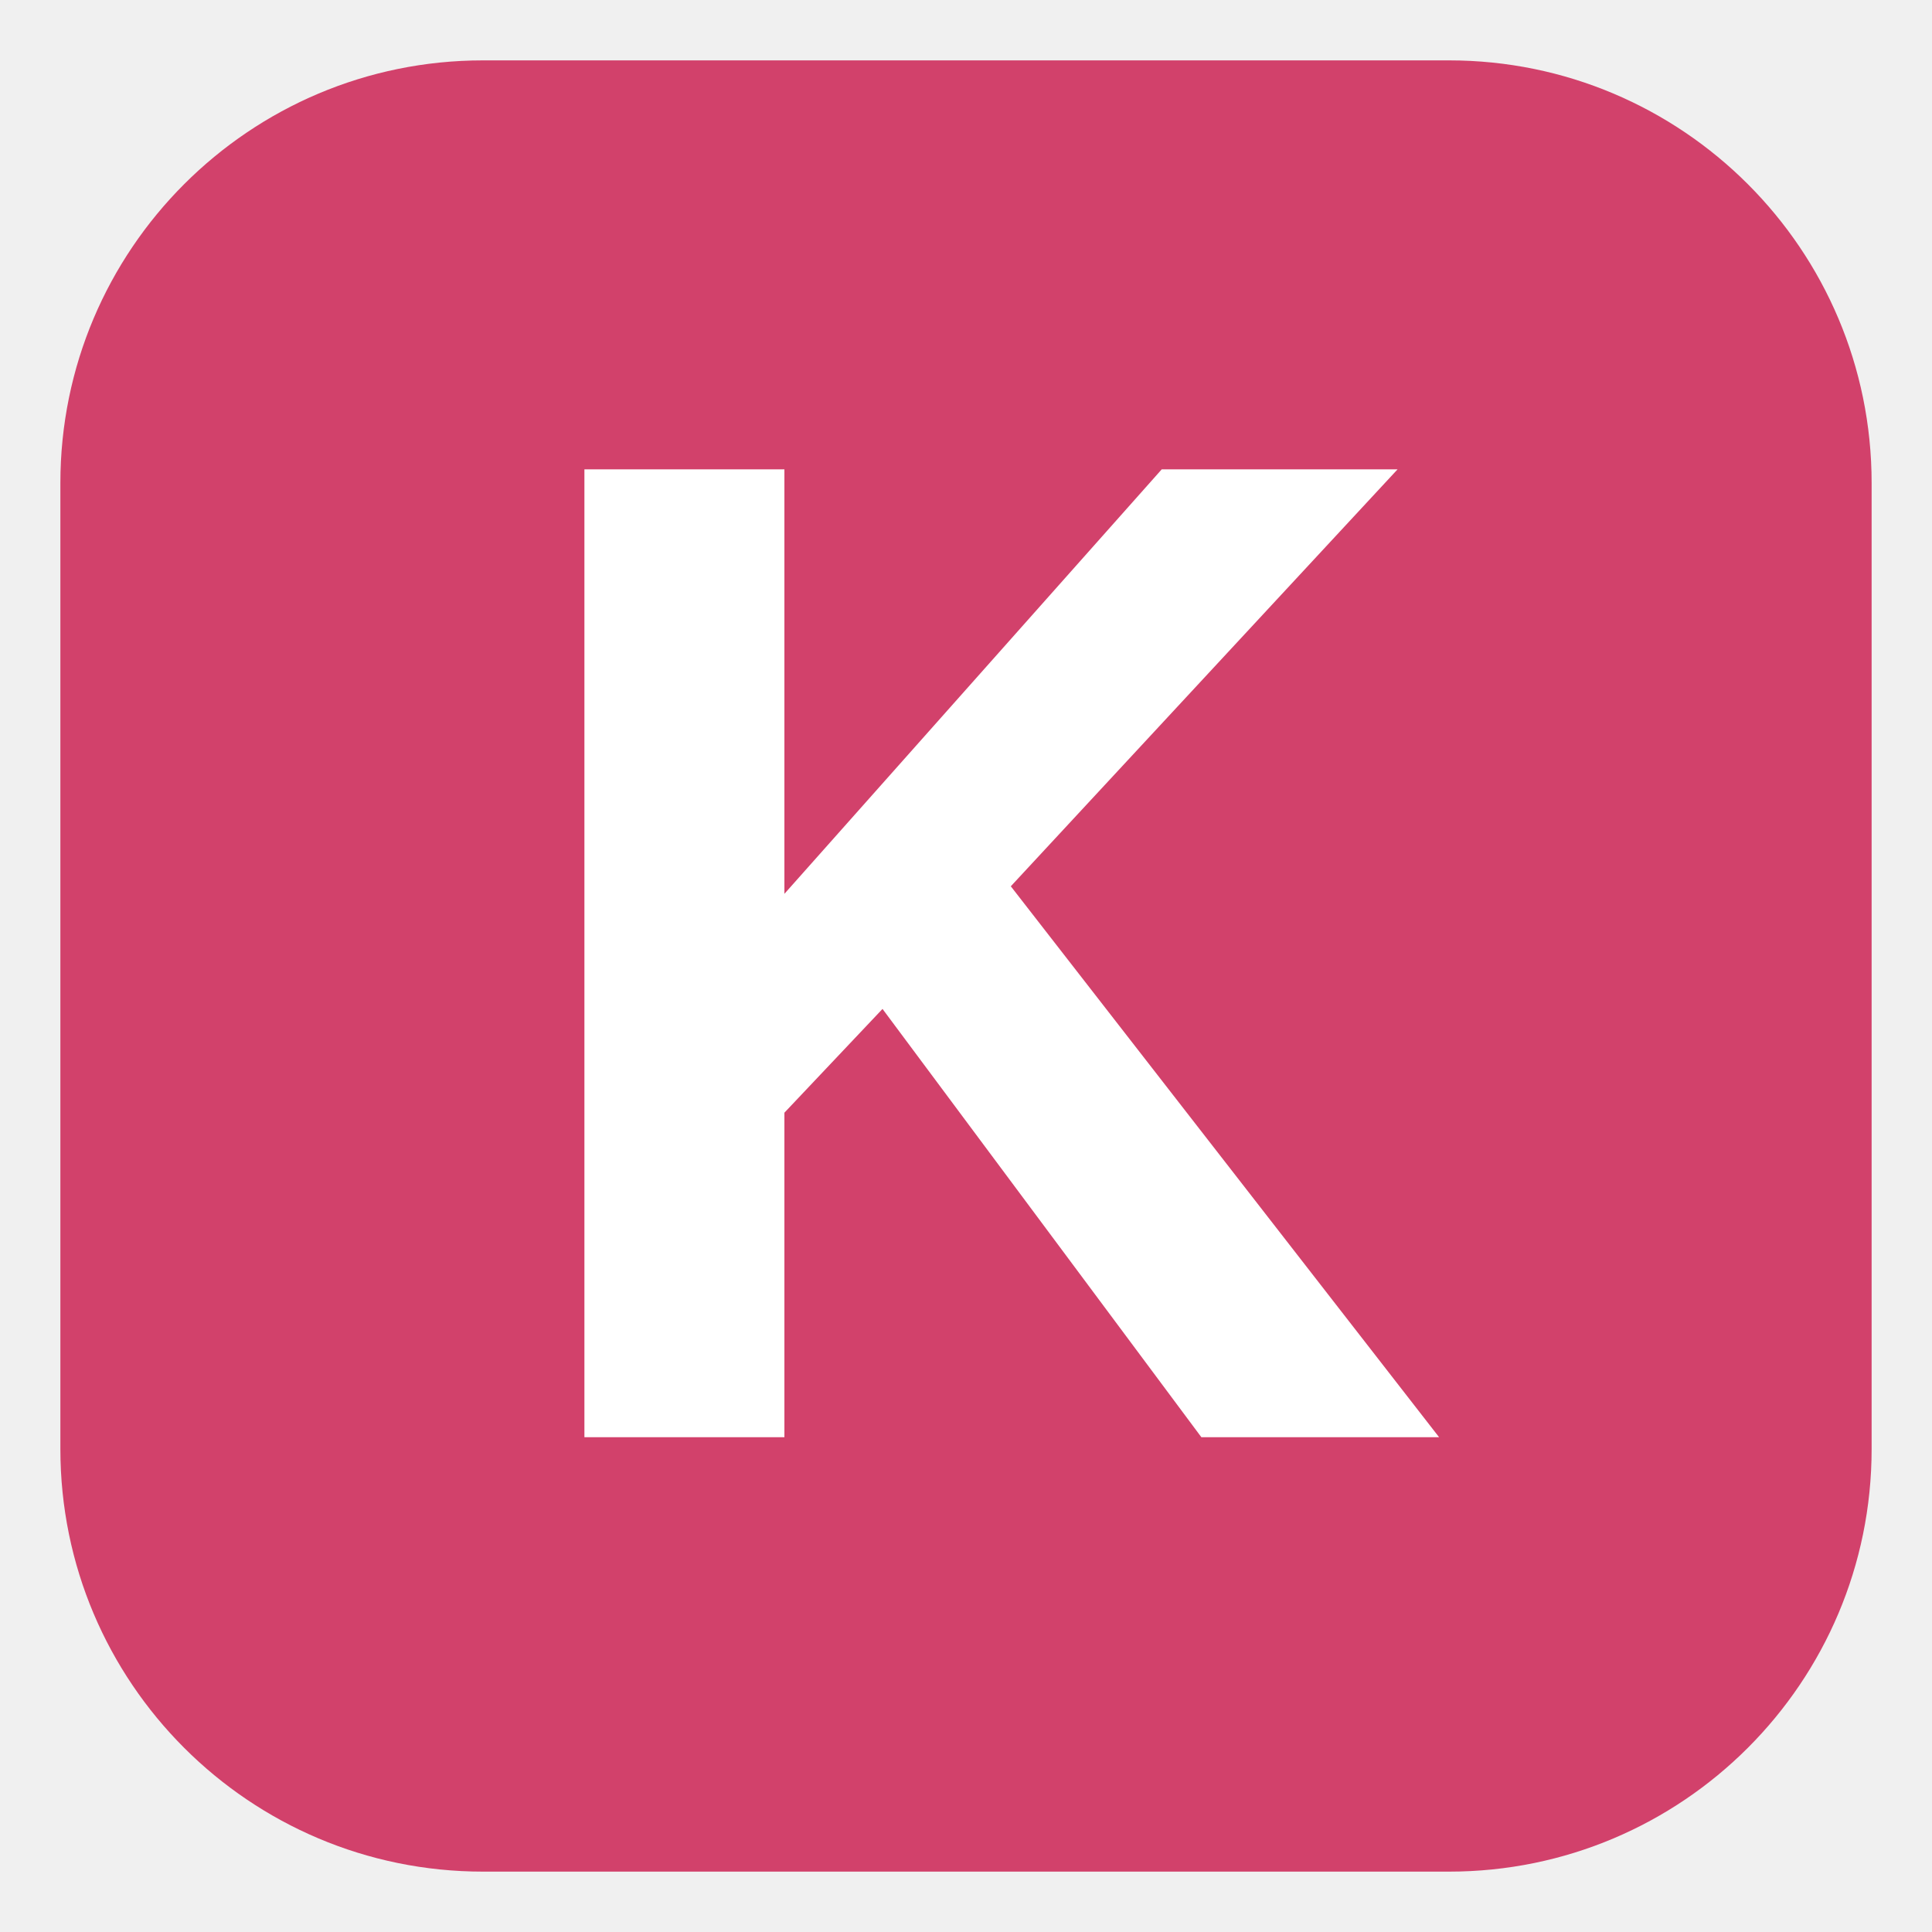
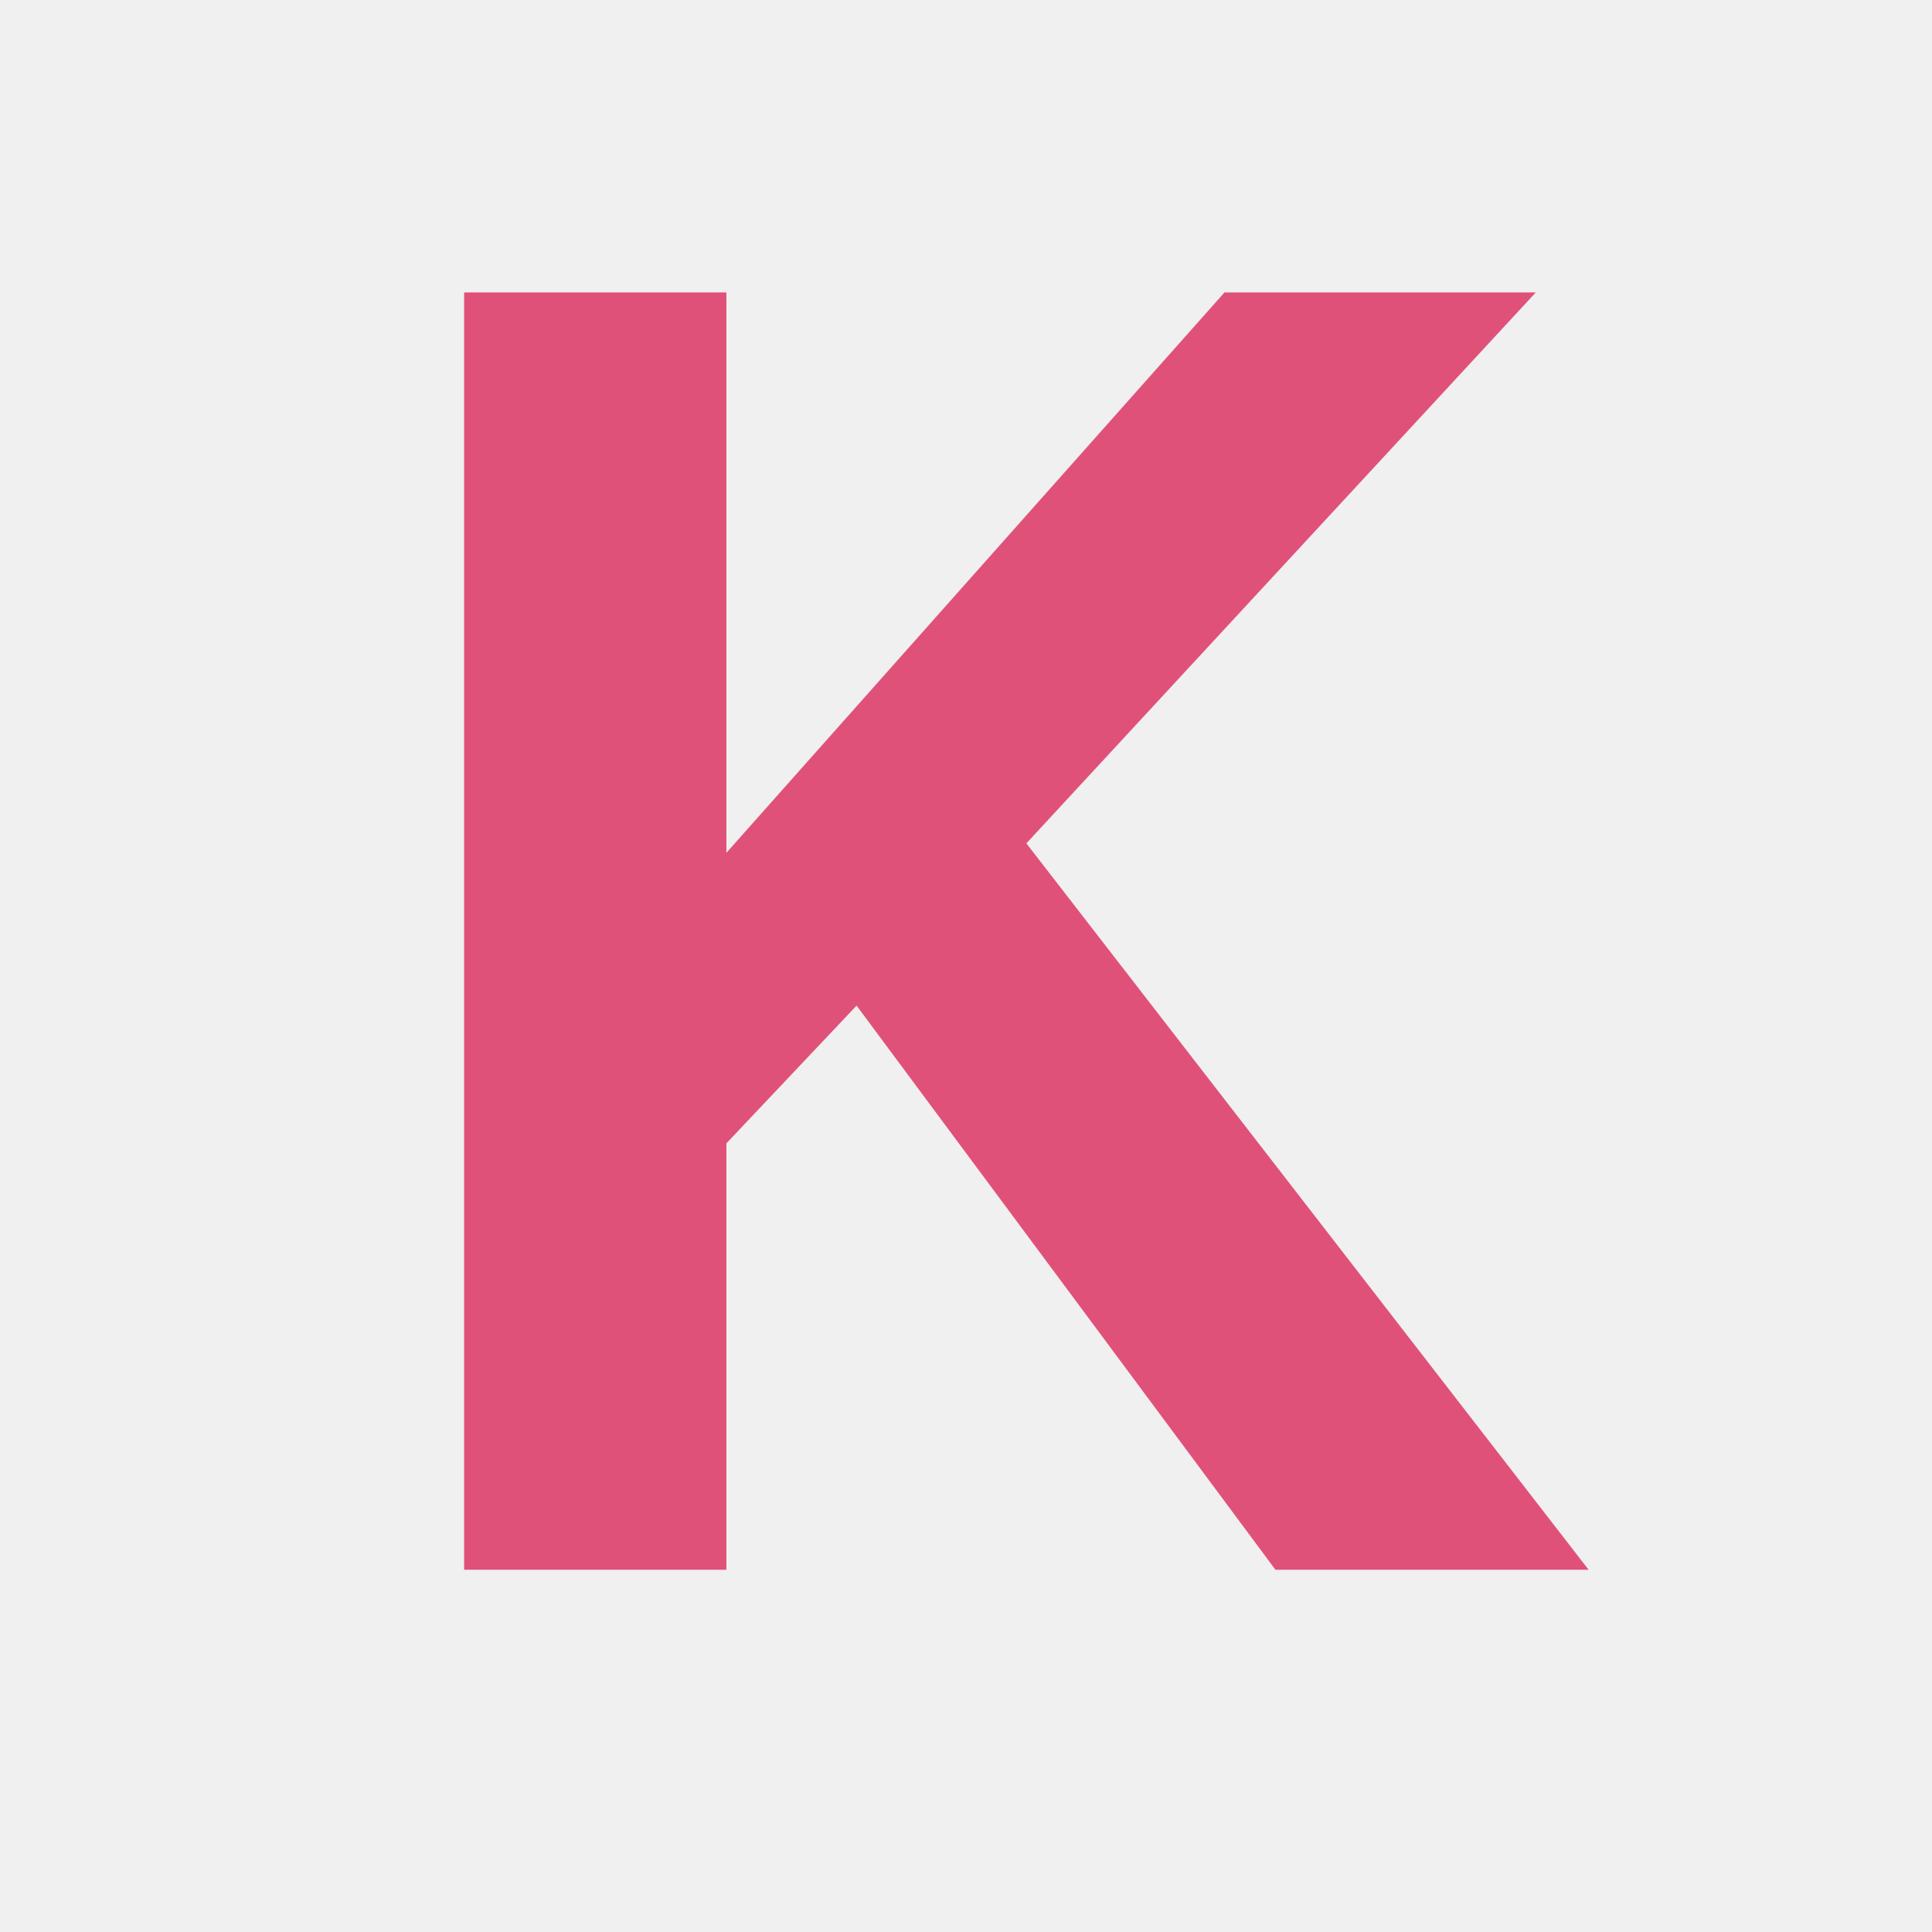
<svg xmlns="http://www.w3.org/2000/svg" width="16" height="16" viewBox="0 0 16 16">
-   <rect x="0.5" y="0.5" width="15" height="15" rx="3.5" fill="#D2416B" />
-   <text x="8" y="11.9" text-anchor="middle" font-family="-apple-system, BlinkMacSystemFont, 'Segoe UI', Helvetica, Arial, sans-serif" font-size="11" font-weight="700" fill="#FFFFFF">K</text>
+   <text x="8" y="13" text-anchor="middle" font-family="-apple-system, BlinkMacSystemFont, 'Segoe UI', Helvetica, Arial, sans-serif" font-size="14.5" font-weight="800" fill="#E0517A">K</text>
</svg>
